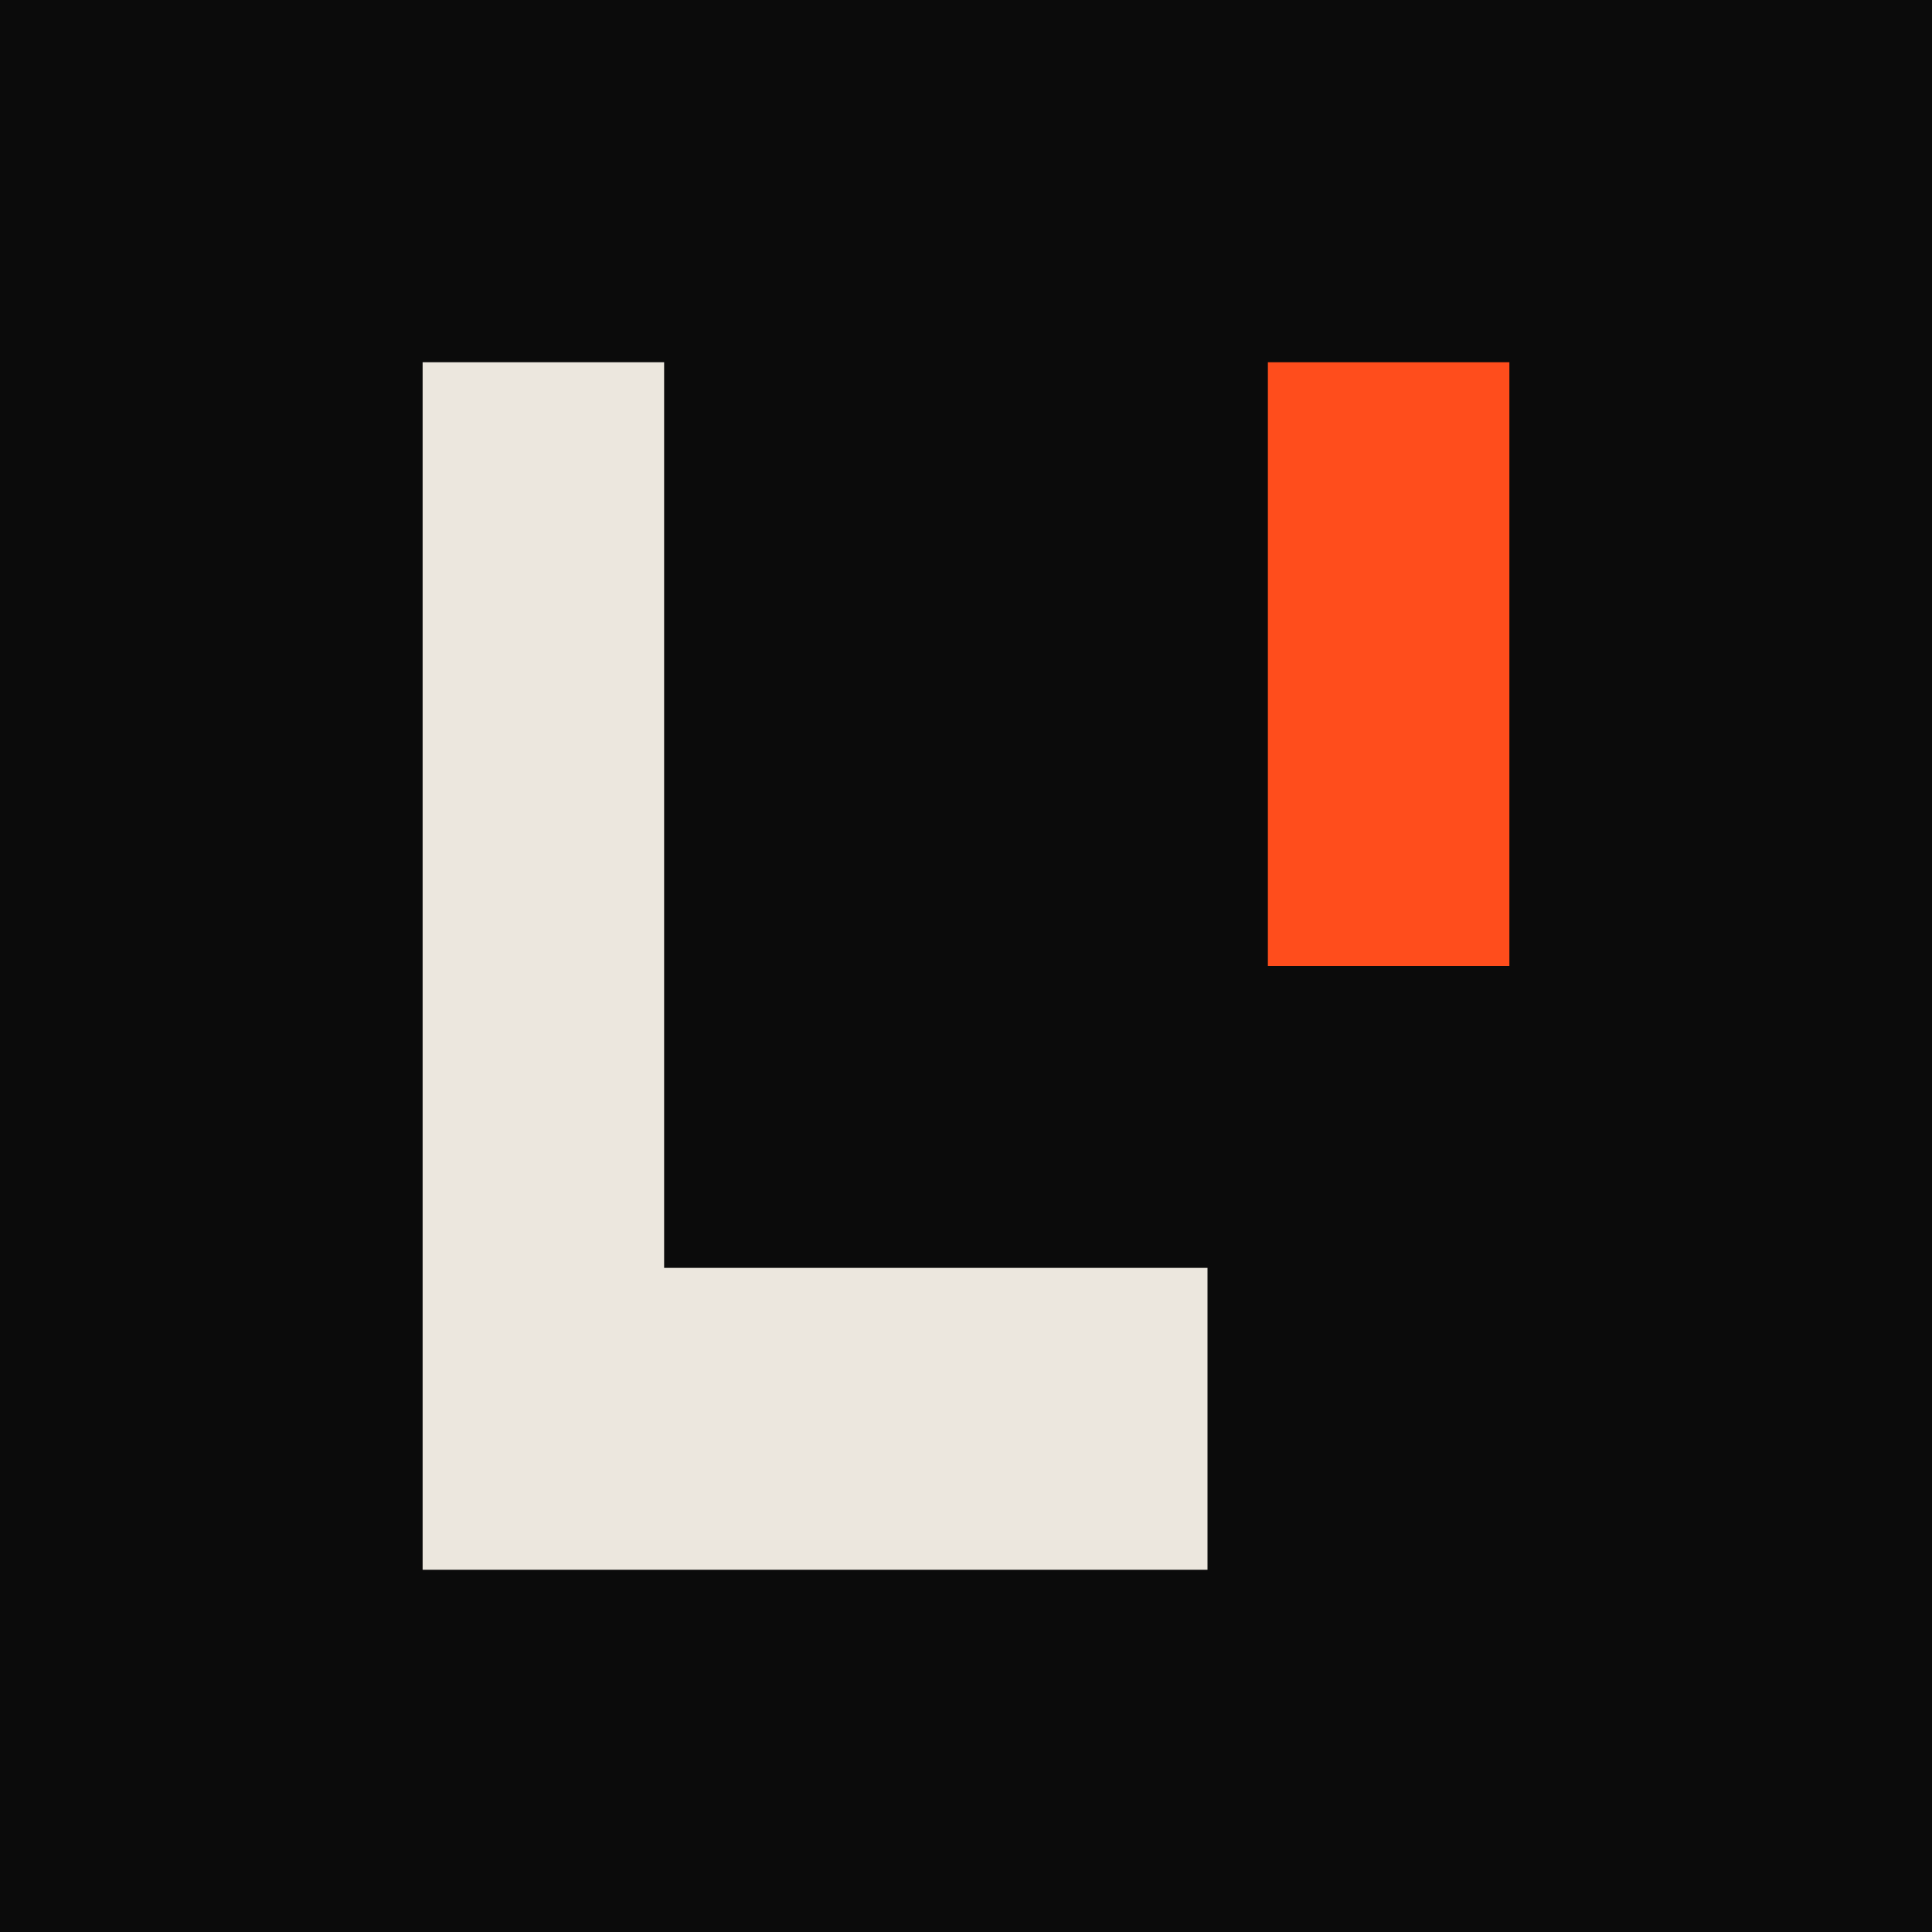
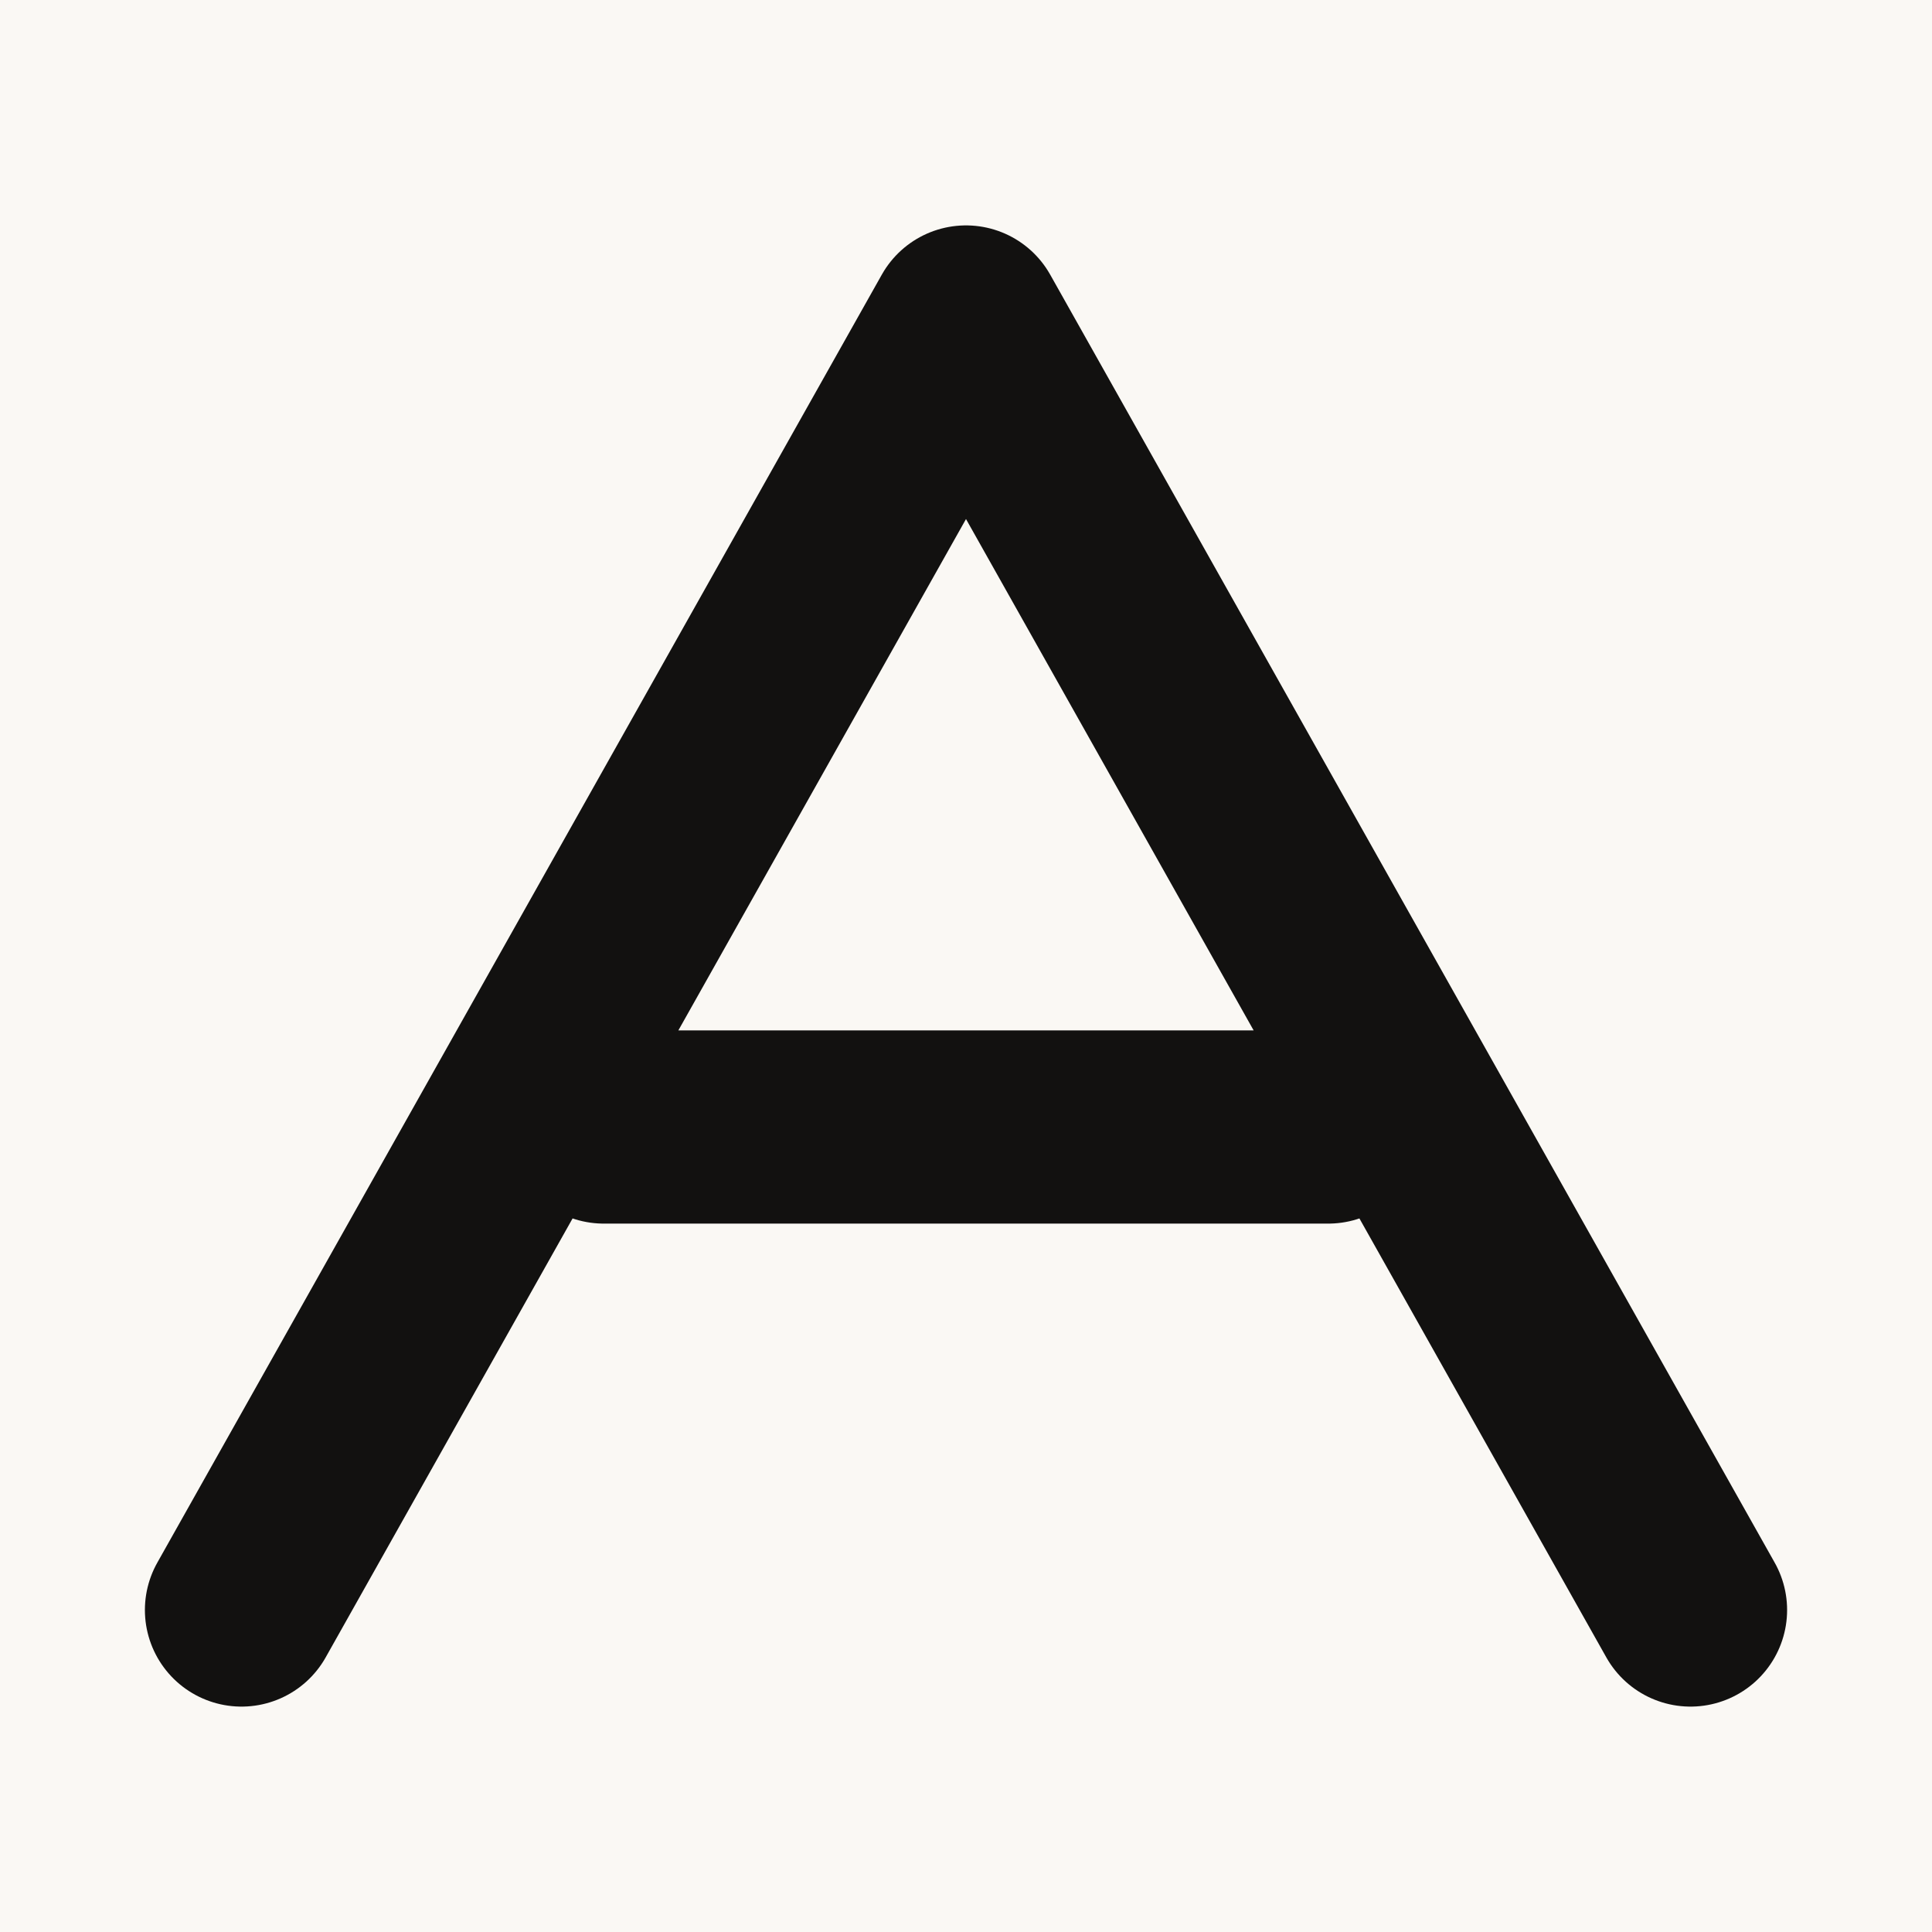
- <svg xmlns="http://www.w3.org/2000/svg" viewBox="0 0 32 32">
-   <rect width="32" height="32" fill="#0b0b0b" />
-   <path d="M7 6h4v15h9v5H7z" fill="#ece7de" />
-   <rect x="21" y="6" width="4" height="10" fill="#ff4d1c" />
+ <svg xmlns="http://www.w3.org/2000/svg" viewBox="0 0 24 24">
+   <rect width="24" height="24" fill="#faf8f4" />
+   <path d="M3 20 L12 4 L21 20 M7.5 14 H16.5" fill="none" stroke="#121110" stroke-width="2.4" stroke-linecap="round" stroke-linejoin="round" />
</svg>
